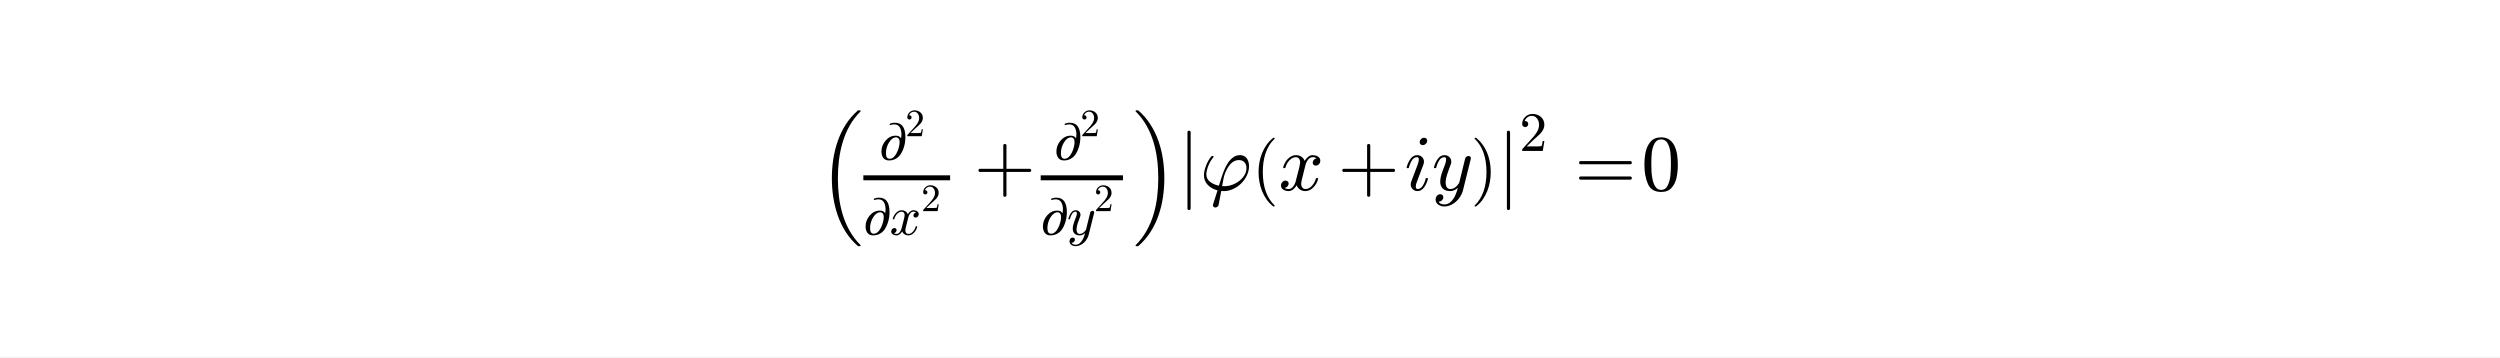
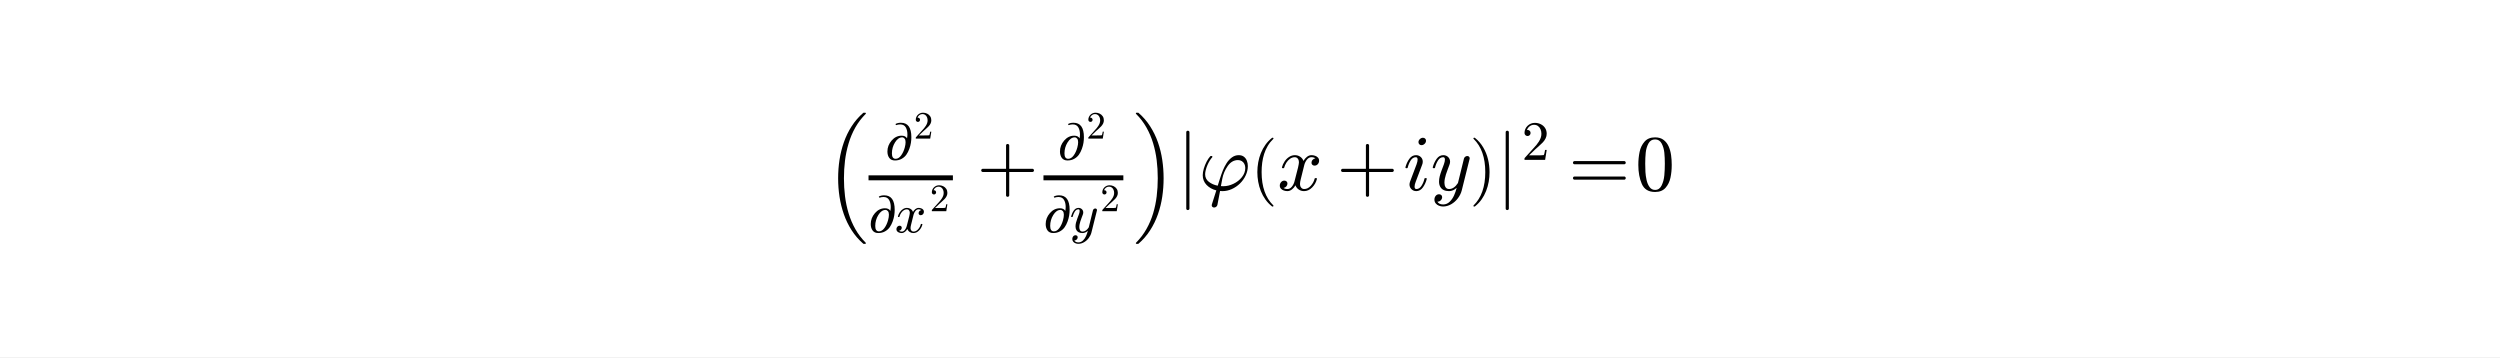
<svg xmlns="http://www.w3.org/2000/svg" xmlns:xlink="http://www.w3.org/1999/xlink" height="54pt" version="1.1" viewBox="0 0 378 54" width="378pt">
  <defs>
    <style type="text/css">
- *{stroke-linecap:butt;stroke-linejoin:round;}
+ *{stroke-linecap:butt;stroke-linejoin:round;stroke-miterlimit:100000;}
  </style>
  </defs>
  <g id="figure_1">
    <g id="patch_1">
-       <path d=" M0 54 L378 54 L378 0 L0 0 z " style="fill:#ffffff;" />
+       <path d="M 0 54  L 378 54  L 378 0  L 0 0  z " style="fill:#ffffff;" />
    </g>
    <g id="text_1">
      <defs>
-         <path d=" M19.5 62.5 L18.5 64.5 Q22.297 66.797 28.297 66.797 Q47.094 66.797 47.094 40.797 Q47.094 35.906 46.297 30.703 Q45.5 25.5 43.391 19.703 Q41.297 13.906 38.094 9.344 Q34.906 4.797 29.594 1.844 Q24.297 -1.094 17.594 -1.094 Q10.703 -1.094 7.344 3.5 Q4 8.094 4 15.094 Q4 26 11.547 34.75 Q19.094 43.5 29.703 43.5 Q36.594 43.5 39.297 38.703 Q40 42.594 40 45.703 Q40 53.406 36.953 58.594 Q33.906 63.797 26.906 63.797 Q23.594 63.797 19.5 62.5 M36.703 31.906 Q36.703 36.297 34.844 38.391 Q33 40.5 30.594 40.5 Q23.297 40.5 17.688 31.453 Q12.094 22.406 12.094 11.703 Q12.094 1.906 18.797 1.906 Q24.203 1.906 28.547 7.797 Q32.906 13.703 35.203 22.094 Q36.703 27.594 36.703 31.906" id="STIXGeneral-Regular-2202" />
-         <path d=" M4.984 0 L4.984 2.688 Q4.984 2.938 5.172 3.219 L20.703 20.406 Q24.219 24.219 26.406 26.797 Q28.609 29.391 30.75 32.766 Q32.906 36.141 34.156 39.625 Q35.406 43.109 35.406 47.016 Q35.406 51.125 33.891 54.859 Q32.375 58.594 29.375 60.844 Q26.375 63.094 22.125 63.094 Q17.781 63.094 14.312 60.469 Q10.844 57.859 9.422 53.719 Q9.812 53.812 10.5 53.812 Q12.75 53.812 14.328 52.297 Q15.922 50.781 15.922 48.391 Q15.922 46.094 14.328 44.5 Q12.75 42.922 10.5 42.922 Q8.156 42.922 6.562 44.547 Q4.984 46.188 4.984 48.391 Q4.984 52.156 6.391 55.438 Q7.812 58.734 10.469 61.297 Q13.141 63.875 16.484 65.234 Q19.828 66.609 23.578 66.609 Q29.297 66.609 34.219 64.188 Q39.156 61.766 42.031 57.344 Q44.922 52.938 44.922 47.016 Q44.922 42.672 43.016 38.766 Q41.109 34.859 38.125 31.656 Q35.156 28.469 30.516 24.406 Q25.875 20.359 24.422 19 L13.094 8.109 L22.703 8.109 Q29.781 8.109 34.547 8.219 Q39.312 8.344 39.594 8.594 Q40.766 9.859 42 17.828 L44.922 17.828 L42.094 0 z " id="Cmr10-32" />
-         <path d=" M25 -2.203 Q12.75 -2.203 8.328 7.875 Q3.906 17.969 3.906 31.891 Q3.906 40.578 5.484 48.234 Q7.078 55.906 11.781 61.25 Q16.5 66.609 25 66.609 Q31.594 66.609 35.781 63.375 Q39.984 60.156 42.188 55.047 Q44.391 49.953 45.188 44.109 Q46 38.281 46 31.891 Q46 23.297 44.406 15.797 Q42.828 8.297 38.188 3.047 Q33.547 -2.203 25 -2.203 M25 0.391 Q30.562 0.391 33.297 6.094 Q36.031 11.812 36.672 18.75 Q37.312 25.688 37.312 33.5 Q37.312 41.016 36.672 47.359 Q36.031 53.719 33.312 58.859 Q30.609 64.016 25 64.016 Q19.344 64.016 16.609 58.828 Q13.875 53.656 13.234 47.328 Q12.594 41.016 12.594 33.5 Q12.594 27.938 12.859 23 Q13.141 18.062 14.312 12.812 Q15.484 7.562 18.094 3.969 Q20.703 0.391 25 0.391" id="Cmr10-30" />
-         <path d=" M31 -24.812 Q25.438 -20.406 21.406 -14.719 Q17.391 -9.031 14.812 -2.578 Q12.25 3.859 10.984 10.891 Q9.719 17.922 9.719 25 Q9.719 32.172 10.984 39.203 Q12.25 46.234 14.859 52.734 Q17.484 59.234 21.531 64.891 Q25.594 70.562 31 74.812 Q31 75 31.5 75 L32.422 75 Q32.719 75 32.953 74.734 Q33.203 74.469 33.203 74.125 Q33.203 73.688 33.016 73.484 Q28.125 68.703 24.875 63.234 Q21.625 57.766 19.641 51.578 Q17.672 45.406 16.797 38.781 Q15.922 32.172 15.922 25 Q15.922 -6.781 32.906 -23.297 Q33.203 -23.578 33.203 -24.125 Q33.203 -24.359 32.938 -24.672 Q32.672 -25 32.422 -25 L31.5 -25 Q31 -25 31 -24.812" id="Cmr10-28" />
-         <path d=" M6.5 -25 Q5.609 -25 5.609 -24.125 Q5.609 -23.688 5.812 -23.484 Q22.906 -6.781 22.906 25 Q22.906 56.781 6 73.297 Q5.609 73.531 5.609 74.125 Q5.609 74.469 5.875 74.734 Q6.156 75 6.5 75 L7.422 75 Q7.719 75 7.906 74.812 Q15.094 69.141 19.875 61.031 Q24.656 52.938 26.875 43.75 Q29.109 34.578 29.109 25 Q29.109 17.922 27.906 11.062 Q26.703 4.203 24.094 -2.453 Q21.484 -9.125 17.484 -14.766 Q13.484 -20.406 7.906 -24.812 Q7.719 -25 7.422 -25 z " id="Cmr10-29" />
-         <path d=" M16.312 -19 Q16.312 -18.609 16.5 -17.828 L22.125 -0.203 Q14.656 1.656 9.812 6.688 Q4.984 11.719 4.984 19 Q4.984 22.656 6.344 27.25 Q7.719 31.844 9.859 35.969 Q12.016 40.094 14.5 42.828 Q15.094 43.109 15.188 43.109 L16.406 43.109 Q16.703 43.109 16.938 42.812 Q17.188 42.531 17.188 42.188 Q17.188 41.797 17 41.609 Q15.328 39.797 13.734 37.188 Q12.156 34.578 10.906 31.688 Q9.672 28.812 8.844 25.641 Q8.016 22.469 8.016 20.125 Q8.016 14.203 12.719 10.562 Q17.438 6.938 23.875 5.719 L26.703 14.703 Q28.562 20.516 30.391 25.078 Q32.234 29.641 34.984 34 Q37.75 38.375 41.656 41.281 Q45.562 44.188 50.391 44.188 Q54.203 44.188 56.766 42.281 Q59.328 40.375 60.562 37.203 Q61.812 34.031 61.812 30.422 Q61.812 24.469 59.172 18.781 Q56.547 13.094 51.953 8.562 Q47.359 4.047 41.594 1.453 Q35.844 -1.125 29.984 -1.125 Q29.203 -1.078 28.297 -1.031 Q27.391 -0.984 26.812 -0.984 L23.484 -18.406 Q23.188 -19.875 21.984 -20.828 Q20.797 -21.781 19.281 -21.781 Q18.062 -21.781 17.188 -21.016 Q16.312 -20.266 16.312 -19 M27.875 5.172 Q29 5.078 31.109 5.078 Q37.312 5.078 43.719 8.125 Q50.141 11.188 54.359 16.5 Q58.594 21.828 58.594 28.078 Q58.594 30.906 57.438 33.156 Q56.297 35.406 54.219 36.688 Q52.156 37.984 49.422 37.984 Q41.656 37.984 36.422 30.469 Q31.203 22.953 29.594 14.312 z " id="Cmmi10-27" />
-         <path d=" M4.391 -175.875 Q3.516 -175.875 3.516 -175 Q3.516 -174.609 3.719 -174.422 Q12.203 -165.922 18.062 -155.547 Q23.922 -145.172 27.297 -133.844 Q30.672 -122.516 32.125 -110.547 Q33.594 -98.578 33.594 -85.891 Q33.594 -72.906 32.094 -61.031 Q30.609 -49.172 27.234 -37.891 Q23.875 -26.609 18.031 -16.234 Q12.203 -5.859 3.719 2.484 Q3.516 2.688 3.516 3.078 Q3.516 4 4.391 4 L6.688 4 Q6.984 4 7.172 3.812 Q16.406 -4.156 23.094 -14.578 Q29.781 -25 33.859 -36.688 Q37.938 -48.391 39.766 -60.734 Q41.609 -73.094 41.609 -85.984 Q41.609 -98.828 39.766 -111.156 Q37.938 -123.484 33.859 -135.203 Q29.781 -146.922 23.094 -157.312 Q16.406 -167.719 7.172 -175.688 Q6.984 -175.875 6.688 -175.875 z " id="Cmex10-b4" />
-         <path d=" M11.922 -23.188 L11.922 73.188 Q11.922 73.969 12.5 74.484 Q13.094 75 13.922 75 Q14.656 75 15.281 74.484 Q15.922 73.969 15.922 73.188 L15.922 -23.188 Q15.922 -23.969 15.281 -24.484 Q14.656 -25 13.922 -25 Q13.094 -25 12.5 -24.484 Q11.922 -23.969 11.922 -23.188" id="Cmsy10-6a" />
-         <path d=" M7.516 23 Q6.688 23 6.141 23.625 Q5.609 24.266 5.609 25 Q5.609 25.734 6.141 26.359 Q6.688 27 7.516 27 L36.922 27 L36.922 56.5 Q36.922 57.281 37.5 57.781 Q38.094 58.297 38.922 58.297 Q39.656 58.297 40.281 57.781 Q40.922 57.281 40.922 56.5 L40.922 27 L70.312 27 Q71.047 27 71.578 26.359 Q72.125 25.734 72.125 25 Q72.125 24.266 71.578 23.625 Q71.047 23 70.312 23 L40.922 23 L40.922 -6.5 Q40.922 -7.281 40.281 -7.781 Q39.656 -8.297 38.922 -8.297 Q38.094 -8.297 37.5 -7.781 Q36.922 -7.281 36.922 -6.5 L36.922 23 z " id="Cmr10-2b" />
-         <path d=" M7.516 13.281 Q6.688 13.281 6.141 13.906 Q5.609 14.547 5.609 15.281 Q5.609 16.109 6.141 16.688 Q6.688 17.281 7.516 17.281 L70.312 17.281 Q71.047 17.281 71.578 16.688 Q72.125 16.109 72.125 15.281 Q72.125 14.547 71.578 13.906 Q71.047 13.281 70.312 13.281 z  M7.516 32.719 Q6.688 32.719 6.141 33.297 Q5.609 33.891 5.609 34.719 Q5.609 35.453 6.141 36.078 Q6.688 36.719 7.516 36.719 L70.312 36.719 Q71.047 36.719 71.578 36.078 Q72.125 35.453 72.125 34.719 Q72.125 33.891 71.578 33.297 Q71.047 32.719 70.312 32.719 z " id="Cmr10-3d" />
-         <path d=" M7.812 7.172 Q7.812 9.031 8.594 11.078 L16.703 32.625 Q18.016 36.281 18.016 38.625 Q18.016 41.609 15.828 41.609 Q11.859 41.609 9.297 37.531 Q6.734 33.453 5.516 28.422 Q5.328 27.781 4.688 27.781 L3.516 27.781 Q2.688 27.781 2.688 28.719 L2.688 29 Q4.297 34.969 7.609 39.578 Q10.938 44.188 16.016 44.188 Q19.578 44.188 22.047 41.844 Q24.516 39.5 24.516 35.891 Q24.516 34.031 23.688 31.984 L15.578 10.5 Q14.203 7.172 14.203 4.5 Q14.203 1.516 16.5 1.516 Q20.406 1.516 23.016 5.688 Q25.641 9.859 26.703 14.703 Q26.906 15.281 27.484 15.281 L28.719 15.281 Q29.109 15.281 29.344 15.016 Q29.594 14.75 29.594 14.406 Q29.594 14.312 29.5 14.109 Q28.125 8.453 24.734 3.656 Q21.344 -1.125 16.312 -1.125 Q12.797 -1.125 10.297 1.297 Q7.812 3.719 7.812 7.172 M19.094 60.594 Q19.094 62.703 20.844 64.406 Q22.609 66.109 24.703 66.109 Q26.422 66.109 27.516 65.062 Q28.609 64.016 28.609 62.406 Q28.609 60.156 26.828 58.469 Q25.047 56.781 22.906 56.781 Q21.297 56.781 20.188 57.875 Q19.094 58.984 19.094 60.594" id="Cmmi10-69" />
-         <path d=" M7.812 2.875 Q9.578 1.516 12.797 1.516 Q15.922 1.516 18.312 4.516 Q20.703 7.516 21.578 11.078 L26.125 28.812 Q27.203 33.641 27.203 35.406 Q27.203 37.891 25.812 39.75 Q24.422 41.609 21.922 41.609 Q18.75 41.609 15.969 39.625 Q13.188 37.641 11.281 34.594 Q9.375 31.547 8.594 28.422 Q8.406 27.781 7.812 27.781 L6.594 27.781 Q5.812 27.781 5.812 28.719 L5.812 29 Q6.781 32.719 9.125 36.25 Q11.469 39.797 14.859 41.984 Q18.266 44.188 22.125 44.188 Q25.781 44.188 28.734 42.234 Q31.688 40.281 32.906 36.922 Q34.625 39.984 37.281 42.078 Q39.938 44.188 43.109 44.188 Q45.266 44.188 47.5 43.422 Q49.75 42.672 51.172 41.109 Q52.594 39.547 52.594 37.203 Q52.594 34.672 50.953 32.828 Q49.312 31 46.781 31 Q45.172 31 44.094 32.031 Q43.016 33.062 43.016 34.625 Q43.016 36.719 44.453 38.297 Q45.906 39.891 47.906 40.188 Q46.094 41.609 42.922 41.609 Q39.703 41.609 37.328 38.625 Q34.969 35.641 33.984 31.984 L29.594 14.312 Q28.516 10.297 28.516 7.719 Q28.516 5.172 29.953 3.344 Q31.391 1.516 33.797 1.516 Q38.484 1.516 42.156 5.641 Q45.844 9.766 47.016 14.703 Q47.219 15.281 47.797 15.281 L49.031 15.281 Q49.422 15.281 49.656 15.016 Q49.906 14.75 49.906 14.406 Q49.906 14.312 49.812 14.109 Q48.391 8.156 43.844 3.516 Q39.312 -1.125 33.594 -1.125 Q29.938 -1.125 26.984 0.844 Q24.031 2.828 22.797 6.203 Q21.234 3.266 18.469 1.062 Q15.719 -1.125 12.594 -1.125 Q10.453 -1.125 8.172 -0.359 Q5.906 0.391 4.484 1.953 Q3.078 3.516 3.078 5.906 Q3.078 8.25 4.703 10.172 Q6.344 12.109 8.797 12.109 Q10.453 12.109 11.578 11.109 Q12.703 10.109 12.703 8.5 Q12.703 6.391 11.297 4.828 Q9.906 3.266 7.812 2.875" id="Cmmi10-78" />
-         <path d=" M8.406 -14.312 Q10.5 -17.922 15.719 -17.922 Q20.453 -17.922 23.922 -14.594 Q27.391 -11.281 29.516 -6.562 Q31.641 -1.859 32.812 3.078 Q28.375 -1.125 23.188 -1.125 Q19.234 -1.125 16.453 0.234 Q13.672 1.609 12.125 4.312 Q10.594 7.031 10.594 10.891 Q10.594 14.156 11.469 17.594 Q12.359 21.047 13.938 25.266 Q15.531 29.5 16.703 32.625 Q18.016 36.281 18.016 38.625 Q18.016 41.609 15.828 41.609 Q11.859 41.609 9.297 37.531 Q6.734 33.453 5.516 28.422 Q5.328 27.781 4.688 27.781 L3.516 27.781 Q2.688 27.781 2.688 28.719 L2.688 29 Q4.297 34.969 7.609 39.578 Q10.938 44.188 16.016 44.188 Q19.578 44.188 22.047 41.844 Q24.516 39.5 24.516 35.891 Q24.516 34.031 23.688 31.984 Q23.25 30.766 21.688 26.656 Q20.125 22.562 19.281 19.875 Q18.453 17.188 17.922 14.594 Q17.391 12.016 17.391 9.422 Q17.391 6.109 18.797 3.812 Q20.219 1.516 23.297 1.516 Q29.5 1.516 34.422 9.078 L42 39.891 Q42.328 41.219 43.547 42.156 Q44.781 43.109 46.188 43.109 Q47.406 43.109 48.312 42.328 Q49.219 41.547 49.219 40.281 Q49.219 39.703 49.125 39.5 L39.203 -0.297 Q37.891 -5.422 34.375 -10.109 Q30.859 -14.797 25.906 -17.656 Q20.953 -20.516 15.578 -20.516 Q12.984 -20.516 10.438 -19.5 Q7.906 -18.5 6.344 -16.5 Q4.781 -14.5 4.781 -11.812 Q4.781 -9.078 6.391 -7.078 Q8.016 -5.078 10.688 -5.078 Q12.312 -5.078 13.406 -6.078 Q14.5 -7.078 14.5 -8.688 Q14.5 -10.984 12.781 -12.688 Q11.078 -14.406 8.797 -14.406 Q8.688 -14.359 8.594 -14.328 Q8.5 -14.312 8.406 -14.312" id="Cmmi10-79" />
-         <path d=" M52.484 -175.688 Q43.172 -167.578 36.547 -157.266 Q29.938 -146.969 25.859 -135.25 Q21.781 -123.531 19.891 -111.172 Q18.016 -98.828 18.016 -85.984 Q18.016 -73.094 19.891 -60.719 Q21.781 -48.344 25.859 -36.625 Q29.938 -24.906 36.547 -14.594 Q43.172 -4.297 52.484 3.812 Q52.484 4 52.984 4 L55.328 4 Q55.609 4 55.859 3.688 Q56.109 3.375 56.109 3.078 Q56.109 2.688 55.906 2.484 Q47.359 -6.062 41.594 -16.266 Q35.844 -26.469 32.375 -38.109 Q28.906 -49.75 27.438 -61.688 Q25.984 -73.641 25.984 -86.078 Q25.984 -98.484 27.438 -110.469 Q28.906 -122.469 32.375 -133.984 Q35.844 -145.516 41.672 -155.766 Q47.516 -166.016 55.906 -174.422 Q56.109 -174.609 56.109 -175 Q56.109 -175.25 55.828 -175.562 Q55.562 -175.875 55.328 -175.875 L52.984 -175.875 Q52.484 -175.875 52.484 -175.688" id="Cmex10-b3" />
+         <path d="M 7.812 7.172  Q 7.812 9.031 8.594 11.078  L 16.703 32.625  Q 18.016 36.281 18.016 38.625  Q 18.016 41.609 15.828 41.609  Q 11.859 41.609 9.297 37.531  Q 6.734 33.453 5.516 28.422  Q 5.328 27.781 4.688 27.781  L 3.516 27.781  Q 2.688 27.781 2.688 28.719  L 2.688 29  Q 4.297 34.969 7.609 39.578  Q 10.938 44.188 16.016 44.188  Q 19.578 44.188 22.047 41.844  Q 24.516 39.5 24.516 35.891  Q 24.516 34.031 23.688 31.984  L 15.578 10.5  Q 14.203 7.172 14.203 4.5  Q 14.203 1.516 16.5 1.516  Q 20.406 1.516 23.016 5.688  Q 25.641 9.859 26.703 14.703  Q 26.906 15.281 27.484 15.281  L 28.719 15.281  Q 29.109 15.281 29.344 15.016  Q 29.594 14.75 29.594 14.406  Q 29.594 14.312 29.5 14.109  Q 28.125 8.453 24.734 3.656  Q 21.344 -1.125 16.312 -1.125  Q 12.797 -1.125 10.297 1.297  Q 7.812 3.719 7.812 7.172  M 19.094 60.594  Q 19.094 62.703 20.844 64.406  Q 22.609 66.109 24.703 66.109  Q 26.422 66.109 27.516 65.062  Q 28.609 64.016 28.609 62.406  Q 28.609 60.156 26.828 58.469  Q 25.047 56.781 22.906 56.781  Q 21.297 56.781 20.188 57.875  Q 19.094 58.984 19.094 60.594  " id="Cmmi10-69" />
+         <path d="M 7.516 23  Q 6.688 23 6.141 23.625  Q 5.609 24.266 5.609 25  Q 5.609 25.734 6.141 26.359  Q 6.688 27 7.516 27  L 36.922 27  L 36.922 56.5  Q 36.922 57.281 37.5 57.781  Q 38.094 58.297 38.922 58.297  Q 39.656 58.297 40.281 57.781  Q 40.922 57.281 40.922 56.5  L 40.922 27  L 70.312 27  Q 71.047 27 71.578 26.359  Q 72.125 25.734 72.125 25  Q 72.125 24.266 71.578 23.625  Q 71.047 23 70.312 23  L 40.922 23  L 40.922 -6.5  Q 40.922 -7.281 40.281 -7.781  Q 39.656 -8.297 38.922 -8.297  Q 38.094 -8.297 37.5 -7.781  Q 36.922 -7.281 36.922 -6.5  L 36.922 23  z " id="Cmr10-2b" />
+         <path d="M 31 -24.812  Q 25.438 -20.406 21.406 -14.719  Q 17.391 -9.031 14.812 -2.578  Q 12.25 3.859 10.984 10.891  Q 9.719 17.922 9.719 25  Q 9.719 32.172 10.984 39.203  Q 12.25 46.234 14.859 52.734  Q 17.484 59.234 21.531 64.891  Q 25.594 70.562 31 74.812  Q 31 75 31.5 75  L 32.422 75  Q 32.719 75 32.953 74.734  Q 33.203 74.469 33.203 74.125  Q 33.203 73.688 33.016 73.484  Q 28.125 68.703 24.875 63.234  Q 21.625 57.766 19.641 51.578  Q 17.672 45.406 16.797 38.781  Q 15.922 32.172 15.922 25  Q 15.922 -6.781 32.906 -23.297  Q 33.203 -23.578 33.203 -24.125  Q 33.203 -24.359 32.938 -24.672  Q 32.672 -25 32.422 -25  L 31.5 -25  Q 31 -25 31 -24.812  " id="Cmr10-28" />
+         <path d="M 52.484 -175.688  Q 43.172 -167.578 36.547 -157.266  Q 29.938 -146.969 25.859 -135.25  Q 21.781 -123.531 19.891 -111.172  Q 18.016 -98.828 18.016 -85.984  Q 18.016 -73.094 19.891 -60.719  Q 21.781 -48.344 25.859 -36.625  Q 29.938 -24.906 36.547 -14.594  Q 43.172 -4.297 52.484 3.812  Q 52.484 4 52.984 4  L 55.328 4  Q 55.609 4 55.859 3.688  Q 56.109 3.375 56.109 3.078  Q 56.109 2.688 55.906 2.484  Q 47.359 -6.062 41.594 -16.266  Q 35.844 -26.469 32.375 -38.109  Q 28.906 -49.75 27.438 -61.688  Q 25.984 -73.641 25.984 -86.078  Q 25.984 -98.484 27.438 -110.469  Q 28.906 -122.469 32.375 -133.984  Q 35.844 -145.516 41.672 -155.766  Q 47.516 -166.016 55.906 -174.422  Q 56.109 -174.609 56.109 -175  Q 56.109 -175.25 55.828 -175.562  Q 55.562 -175.875 55.328 -175.875  L 52.984 -175.875  Q 52.484 -175.875 52.484 -175.688  " id="Cmex10-b3" />
+         <path d="M 4.984 0  L 4.984 2.688  Q 4.984 2.938 5.172 3.219  L 20.703 20.406  Q 24.219 24.219 26.406 26.797  Q 28.609 29.391 30.75 32.766  Q 32.906 36.141 34.156 39.625  Q 35.406 43.109 35.406 47.016  Q 35.406 51.125 33.891 54.859  Q 32.375 58.594 29.375 60.844  Q 26.375 63.094 22.125 63.094  Q 17.781 63.094 14.312 60.469  Q 10.844 57.859 9.422 53.719  Q 9.812 53.812 10.5 53.812  Q 12.75 53.812 14.328 52.297  Q 15.922 50.781 15.922 48.391  Q 15.922 46.094 14.328 44.5  Q 12.75 42.922 10.5 42.922  Q 8.156 42.922 6.562 44.547  Q 4.984 46.188 4.984 48.391  Q 4.984 52.156 6.391 55.438  Q 7.812 58.734 10.469 61.297  Q 13.141 63.875 16.484 65.234  Q 19.828 66.609 23.578 66.609  Q 29.297 66.609 34.219 64.188  Q 39.156 61.766 42.031 57.344  Q 44.922 52.938 44.922 47.016  Q 44.922 42.672 43.016 38.766  Q 41.109 34.859 38.125 31.656  Q 35.156 28.469 30.516 24.406  Q 25.875 20.359 24.422 19  L 13.094 8.109  L 22.703 8.109  Q 29.781 8.109 34.547 8.219  Q 39.312 8.344 39.594 8.594  Q 40.766 9.859 42 17.828  L 44.922 17.828  L 42.094 0  z " id="Cmr10-32" />
+         <path d="M 19.5 62.5  L 18.5 64.5  Q 22.297 66.797 28.297 66.797  Q 47.094 66.797 47.094 40.797  Q 47.094 35.906 46.297 30.703  Q 45.5 25.5 43.391 19.703  Q 41.297 13.906 38.094 9.344  Q 34.906 4.797 29.594 1.844  Q 24.297 -1.094 17.594 -1.094  Q 10.703 -1.094 7.344 3.5  Q 4 8.094 4 15.094  Q 4 26 11.547 34.75  Q 19.094 43.5 29.703 43.5  Q 36.594 43.5 39.297 38.703  Q 40 42.594 40 45.703  Q 40 53.406 36.953 58.594  Q 33.906 63.797 26.906 63.797  Q 23.594 63.797 19.5 62.5  M 36.703 31.906  Q 36.703 36.297 34.844 38.391  Q 33 40.5 30.594 40.5  Q 23.297 40.5 17.688 31.453  Q 12.094 22.406 12.094 11.703  Q 12.094 1.906 18.797 1.906  Q 24.203 1.906 28.547 7.797  Q 32.906 13.703 35.203 22.094  Q 36.703 27.594 36.703 31.906  " id="STIXGeneral-Regular-2202" />
+         <path d="M 7.812 2.875  Q 9.578 1.516 12.797 1.516  Q 15.922 1.516 18.312 4.516  Q 20.703 7.516 21.578 11.078  L 26.125 28.812  Q 27.203 33.641 27.203 35.406  Q 27.203 37.891 25.812 39.75  Q 24.422 41.609 21.922 41.609  Q 18.75 41.609 15.969 39.625  Q 13.188 37.641 11.281 34.594  Q 9.375 31.547 8.594 28.422  Q 8.406 27.781 7.812 27.781  L 6.594 27.781  Q 5.812 27.781 5.812 28.719  L 5.812 29  Q 6.781 32.719 9.125 36.25  Q 11.469 39.797 14.859 41.984  Q 18.266 44.188 22.125 44.188  Q 25.781 44.188 28.734 42.234  Q 31.688 40.281 32.906 36.922  Q 34.625 39.984 37.281 42.078  Q 39.938 44.188 43.109 44.188  Q 45.266 44.188 47.5 43.422  Q 49.75 42.672 51.172 41.109  Q 52.594 39.547 52.594 37.203  Q 52.594 34.672 50.953 32.828  Q 49.312 31 46.781 31  Q 45.172 31 44.094 32.031  Q 43.016 33.062 43.016 34.625  Q 43.016 36.719 44.453 38.297  Q 45.906 39.891 47.906 40.188  Q 46.094 41.609 42.922 41.609  Q 39.703 41.609 37.328 38.625  Q 34.969 35.641 33.984 31.984  L 29.594 14.312  Q 28.516 10.297 28.516 7.719  Q 28.516 5.172 29.953 3.344  Q 31.391 1.516 33.797 1.516  Q 38.484 1.516 42.156 5.641  Q 45.844 9.766 47.016 14.703  Q 47.219 15.281 47.797 15.281  L 49.031 15.281  Q 49.422 15.281 49.656 15.016  Q 49.906 14.75 49.906 14.406  Q 49.906 14.312 49.812 14.109  Q 48.391 8.156 43.844 3.516  Q 39.312 -1.125 33.594 -1.125  Q 29.938 -1.125 26.984 0.844  Q 24.031 2.828 22.797 6.203  Q 21.234 3.266 18.469 1.062  Q 15.719 -1.125 12.594 -1.125  Q 10.453 -1.125 8.172 -0.359  Q 5.906 0.391 4.484 1.953  Q 3.078 3.516 3.078 5.906  Q 3.078 8.25 4.703 10.172  Q 6.344 12.109 8.797 12.109  Q 10.453 12.109 11.578 11.109  Q 12.703 10.109 12.703 8.5  Q 12.703 6.391 11.297 4.828  Q 9.906 3.266 7.812 2.875  " id="Cmmi10-78" />
+         <path d="M 8.406 -14.312  Q 10.5 -17.922 15.719 -17.922  Q 20.453 -17.922 23.922 -14.594  Q 27.391 -11.281 29.516 -6.562  Q 31.641 -1.859 32.812 3.078  Q 28.375 -1.125 23.188 -1.125  Q 19.234 -1.125 16.453 0.234  Q 13.672 1.609 12.125 4.312  Q 10.594 7.031 10.594 10.891  Q 10.594 14.156 11.469 17.594  Q 12.359 21.047 13.938 25.266  Q 15.531 29.5 16.703 32.625  Q 18.016 36.281 18.016 38.625  Q 18.016 41.609 15.828 41.609  Q 11.859 41.609 9.297 37.531  Q 6.734 33.453 5.516 28.422  Q 5.328 27.781 4.688 27.781  L 3.516 27.781  Q 2.688 27.781 2.688 28.719  L 2.688 29  Q 4.297 34.969 7.609 39.578  Q 10.938 44.188 16.016 44.188  Q 19.578 44.188 22.047 41.844  Q 24.516 39.5 24.516 35.891  Q 24.516 34.031 23.688 31.984  Q 23.25 30.766 21.688 26.656  Q 20.125 22.562 19.281 19.875  Q 18.453 17.188 17.922 14.594  Q 17.391 12.016 17.391 9.422  Q 17.391 6.109 18.797 3.812  Q 20.219 1.516 23.297 1.516  Q 29.5 1.516 34.422 9.078  L 42 39.891  Q 42.328 41.219 43.547 42.156  Q 44.781 43.109 46.188 43.109  Q 47.406 43.109 48.312 42.328  Q 49.219 41.547 49.219 40.281  Q 49.219 39.703 49.125 39.5  L 39.203 -0.297  Q 37.891 -5.422 34.375 -10.109  Q 30.859 -14.797 25.906 -17.656  Q 20.953 -20.516 15.578 -20.516  Q 12.984 -20.516 10.438 -19.5  Q 7.906 -18.5 6.344 -16.5  Q 4.781 -14.5 4.781 -11.812  Q 4.781 -9.078 6.391 -7.078  Q 8.016 -5.078 10.688 -5.078  Q 12.312 -5.078 13.406 -6.078  Q 14.5 -7.078 14.5 -8.688  Q 14.5 -10.984 12.781 -12.688  Q 11.078 -14.406 8.797 -14.406  Q 8.688 -14.359 8.594 -14.328  Q 8.5 -14.312 8.406 -14.312  " id="Cmmi10-79" />
+         <path d="M 25 -2.203  Q 12.75 -2.203 8.328 7.875  Q 3.906 17.969 3.906 31.891  Q 3.906 40.578 5.484 48.234  Q 7.078 55.906 11.781 61.25  Q 16.5 66.609 25 66.609  Q 31.594 66.609 35.781 63.375  Q 39.984 60.156 42.188 55.047  Q 44.391 49.953 45.188 44.109  Q 46 38.281 46 31.891  Q 46 23.297 44.406 15.797  Q 42.828 8.297 38.188 3.047  Q 33.547 -2.203 25 -2.203  M 25 0.391  Q 30.562 0.391 33.297 6.094  Q 36.031 11.812 36.672 18.75  Q 37.312 25.688 37.312 33.5  Q 37.312 41.016 36.672 47.359  Q 36.031 53.719 33.312 58.859  Q 30.609 64.016 25 64.016  Q 19.344 64.016 16.609 58.828  Q 13.875 53.656 13.234 47.328  Q 12.594 41.016 12.594 33.5  Q 12.594 27.938 12.859 23  Q 13.141 18.062 14.312 12.812  Q 15.484 7.562 18.094 3.969  Q 20.703 0.391 25 0.391  " id="Cmr10-30" />
+         <path d="M 6.5 -25  Q 5.609 -25 5.609 -24.125  Q 5.609 -23.688 5.812 -23.484  Q 22.906 -6.781 22.906 25  Q 22.906 56.781 6 73.297  Q 5.609 73.531 5.609 74.125  Q 5.609 74.469 5.875 74.734  Q 6.156 75 6.5 75  L 7.422 75  Q 7.719 75 7.906 74.812  Q 15.094 69.141 19.875 61.031  Q 24.656 52.938 26.875 43.75  Q 29.109 34.578 29.109 25  Q 29.109 17.922 27.906 11.062  Q 26.703 4.203 24.094 -2.453  Q 21.484 -9.125 17.484 -14.766  Q 13.484 -20.406 7.906 -24.812  Q 7.719 -25 7.422 -25  z " id="Cmr10-29" />
+         <path d="M 11.922 -23.188  L 11.922 73.188  Q 11.922 73.969 12.5 74.484  Q 13.094 75 13.922 75  Q 14.656 75 15.281 74.484  Q 15.922 73.969 15.922 73.188  L 15.922 -23.188  Q 15.922 -23.969 15.281 -24.484  Q 14.656 -25 13.922 -25  Q 13.094 -25 12.5 -24.484  Q 11.922 -23.969 11.922 -23.188  " id="Cmsy10-6a" />
+         <path d="M 4.391 -175.875  Q 3.516 -175.875 3.516 -175  Q 3.516 -174.609 3.719 -174.422  Q 12.203 -165.922 18.062 -155.547  Q 23.922 -145.172 27.297 -133.844  Q 30.672 -122.516 32.125 -110.547  Q 33.594 -98.578 33.594 -85.891  Q 33.594 -72.906 32.094 -61.031  Q 30.609 -49.172 27.234 -37.891  Q 23.875 -26.609 18.031 -16.234  Q 12.203 -5.859 3.719 2.484  Q 3.516 2.688 3.516 3.078  Q 3.516 4 4.391 4  L 6.688 4  Q 6.984 4 7.172 3.812  Q 16.406 -4.156 23.094 -14.578  Q 29.781 -25 33.859 -36.688  Q 37.938 -48.391 39.766 -60.734  Q 41.609 -73.094 41.609 -85.984  Q 41.609 -98.828 39.766 -111.156  Q 37.938 -123.484 33.859 -135.203  Q 29.781 -146.922 23.094 -157.312  Q 16.406 -167.719 7.172 -175.688  Q 6.984 -175.875 6.688 -175.875  z " id="Cmex10-b4" />
+         <path d="M 16.312 -19  Q 16.312 -18.609 16.5 -17.828  L 22.125 -0.203  Q 14.656 1.656 9.812 6.688  Q 4.984 11.719 4.984 19  Q 4.984 22.656 6.344 27.25  Q 7.719 31.844 9.859 35.969  Q 12.016 40.094 14.5 42.828  Q 15.094 43.109 15.188 43.109  L 16.406 43.109  Q 16.703 43.109 16.938 42.812  Q 17.188 42.531 17.188 42.188  Q 17.188 41.797 17 41.609  Q 15.328 39.797 13.734 37.188  Q 12.156 34.578 10.906 31.688  Q 9.672 28.812 8.844 25.641  Q 8.016 22.469 8.016 20.125  Q 8.016 14.203 12.719 10.562  Q 17.438 6.938 23.875 5.719  L 26.703 14.703  Q 28.562 20.516 30.391 25.078  Q 32.234 29.641 34.984 34  Q 37.75 38.375 41.656 41.281  Q 45.562 44.188 50.391 44.188  Q 54.203 44.188 56.766 42.281  Q 59.328 40.375 60.562 37.203  Q 61.812 34.031 61.812 30.422  Q 61.812 24.469 59.172 18.781  Q 56.547 13.094 51.953 8.562  Q 47.359 4.047 41.594 1.453  Q 35.844 -1.125 29.984 -1.125  Q 29.203 -1.078 28.297 -1.031  Q 27.391 -0.984 26.812 -0.984  L 23.484 -18.406  Q 23.188 -19.875 21.984 -20.828  Q 20.797 -21.781 19.281 -21.781  Q 18.062 -21.781 17.188 -21.016  Q 16.312 -20.266 16.312 -19  M 27.875 5.172  Q 29 5.078 31.109 5.078  Q 37.312 5.078 43.719 8.125  Q 50.141 11.188 54.359 16.5  Q 58.594 21.828 58.594 28.078  Q 58.594 30.906 57.438 33.156  Q 56.297 35.406 54.219 36.688  Q 52.156 37.984 49.422 37.984  Q 41.656 37.984 36.422 30.469  Q 31.203 22.953 29.594 14.312  z " id="Cmmi10-27" />
+         <path d="M 7.516 13.281  Q 6.688 13.281 6.141 13.906  Q 5.609 14.547 5.609 15.281  Q 5.609 16.109 6.141 16.688  Q 6.688 17.281 7.516 17.281  L 70.312 17.281  Q 71.047 17.281 71.578 16.688  Q 72.125 16.109 72.125 15.281  Q 72.125 14.547 71.578 13.906  Q 71.047 13.281 70.312 13.281  z M 7.516 32.719  Q 6.688 32.719 6.141 33.297  Q 5.609 33.891 5.609 34.719  Q 5.609 35.453 6.141 36.078  Q 6.688 36.719 7.516 36.719  L 70.312 36.719  Q 71.047 36.719 71.578 36.078  Q 72.125 35.453 72.125 34.719  Q 72.125 33.891 71.578 33.297  Q 71.047 32.719 70.312 32.719  z " id="Cmr10-3d" />
      </defs>
-       <g transform="translate(123.72 28.8)scale(0.12 -0.12)">
-         <use transform="translate(0.0 97.18375)scale(0.9516366)" xlink:href="#Cmex10-b3" />
-         <use transform="translate(76.82426 38.60047)scale(0.7)" xlink:href="#STIXGeneral-Regular-2202" />
-         <use transform="translate(109.7943 68.36141)scale(0.49)" xlink:href="#Cmr10-32" />
-         <use transform="translate(56.82426 -55.81469)scale(0.7)" xlink:href="#STIXGeneral-Regular-2202" />
-         <use transform="translate(89.79426 -55.81469)scale(0.7)" xlink:href="#Cmmi10-78" />
-         <use transform="translate(129.7503 -26.05375)scale(0.49)" xlink:href="#Cmr10-32" />
-         <use transform="translate(196.2133 0.3348437)" xlink:href="#Cmr10-2b" />
-         <use transform="translate(297.2719 38.60047)scale(0.7)" xlink:href="#STIXGeneral-Regular-2202" />
-         <use transform="translate(330.2419 68.36141)scale(0.49)" xlink:href="#Cmr10-32" />
-         <use transform="translate(280.2719 -55.81469)scale(0.7)" xlink:href="#STIXGeneral-Regular-2202" />
-         <use transform="translate(313.2419 -55.81469)scale(0.7)" xlink:href="#Cmmi10-79" />
-         <use transform="translate(347.5583 -26.05375)scale(0.49)" xlink:href="#Cmr10-32" />
-         <use transform="translate(396.4627 97.18375)scale(0.9516366)" xlink:href="#Cmex10-b4" />
-         <use transform="translate(453.2869 0.3348437)" xlink:href="#Cmsy10-6a" />
-         <use transform="translate(480.9725 0.3348437)" xlink:href="#Cmmi10-27" />
-         <use transform="translate(546.3533 1.475469)scale(0.86625)" xlink:href="#Cmr10-28" />
-         <use transform="translate(579.9797 0.3348437)" xlink:href="#Cmmi10-78" />
-         <use transform="translate(654.6184 0.3348437)" xlink:href="#Cmr10-2b" />
-         <use transform="translate(738.677 0.3348437)" xlink:href="#Cmmi10-69" />
-         <use transform="translate(773.1008 0.3348437)" xlink:href="#Cmmi10-79" />
-         <use transform="translate(822.1243 1.475469)scale(0.86625)" xlink:href="#Cmr10-29" />
-         <use transform="translate(855.7507 0.3348437)" xlink:href="#Cmsy10-6a" />
-         <use transform="translate(883.4362 49.82547)scale(0.7)" xlink:href="#Cmr10-32" />
-         <use transform="translate(953.0011 0.3348437)" xlink:href="#Cmr10-3d" />
-         <use transform="translate(1037.06 0.3348437)" xlink:href="#Cmr10-30" />
-         <path d=" M56.824 12.835 L56.824 19.085 L166.155 19.085 L166.155 12.835 L56.824 12.835 z " />
-         <path d=" M280.272 12.835 L280.272 19.085 L383.963 19.085 L383.963 12.835 L280.272 12.835 z " />
+       <g transform="translate(124.74 28.8)scale(0.12 -0.12)">
+         <use transform="translate(0.0 94.30781)scale(0.9185459)" xlink:href="#Cmex10-b3" />
+         <use transform="translate(75.84615 38.57656)scale(0.7)" xlink:href="#STIXGeneral-Regular-2202" />
+         <use transform="translate(111.941 65.36141)scale(0.49)" xlink:href="#Cmr10-32" />
+         <use transform="translate(54.84615 -52.8625)scale(0.7)" xlink:href="#STIXGeneral-Regular-2202" />
+         <use transform="translate(87.81614 -52.8625)scale(0.7)" xlink:href="#Cmmi10-78" />
+         <use transform="translate(132.1845 -26.07766)scale(0.49)" xlink:href="#Cmr10-32" />
+         <use transform="translate(191.2072 0.3109375)" xlink:href="#Cmr10-2b" />
+         <use transform="translate(293.2658 38.57656)scale(0.7)" xlink:href="#STIXGeneral-Regular-2202" />
+         <use transform="translate(329.3607 65.36141)scale(0.49)" xlink:href="#Cmr10-32" />
+         <use transform="translate(275.2658 -52.8625)scale(0.7)" xlink:href="#STIXGeneral-Regular-2202" />
+         <use transform="translate(308.2358 -52.8625)scale(0.7)" xlink:href="#Cmmi10-79" />
+         <use transform="translate(346.9645 -26.07766)scale(0.49)" xlink:href="#Cmr10-32" />
+         <use transform="translate(388.4287 94.30781)scale(0.9185459)" xlink:href="#Cmex10-b4" />
+         <use transform="translate(443.2748 0.3109375)" xlink:href="#Cmsy10-6a" />
+         <use transform="translate(470.9603 0.3109375)" xlink:href="#Cmmi10-27" />
+         <use transform="translate(536.3412 1.451562)scale(0.86625)" xlink:href="#Cmr10-28" />
+         <use transform="translate(569.9676 0.3109375)" xlink:href="#Cmmi10-78" />
+         <use transform="translate(644.6063 0.3109375)" xlink:href="#Cmr10-2b" />
+         <use transform="translate(728.6649 0.3109375)" xlink:href="#Cmmi10-69" />
+         <use transform="translate(763.0887 0.3109375)" xlink:href="#Cmmi10-79" />
+         <use transform="translate(812.1121 1.451562)scale(0.86625)" xlink:href="#Cmr10-29" />
+         <use transform="translate(845.7385 0.3109375)" xlink:href="#Cmsy10-6a" />
+         <use transform="translate(877.8882 38.575)scale(0.7)" xlink:href="#Cmr10-32" />
+         <use transform="translate(936.8242 0.3109375)" xlink:href="#Cmr10-3d" />
+         <use transform="translate(1020.883 0.3109375)" xlink:href="#Cmr10-30" />
+         <path d="M 54.846 12.811  L 54.846 19.061  L 161.149 19.061  L 161.149 12.811  L 54.846 12.811  z " />
+         <path d="M 275.266 12.811  L 275.266 19.061  L 375.929 19.061  L 375.929 12.811  L 275.266 12.811  z " />
      </g>
    </g>
  </g>
</svg>
